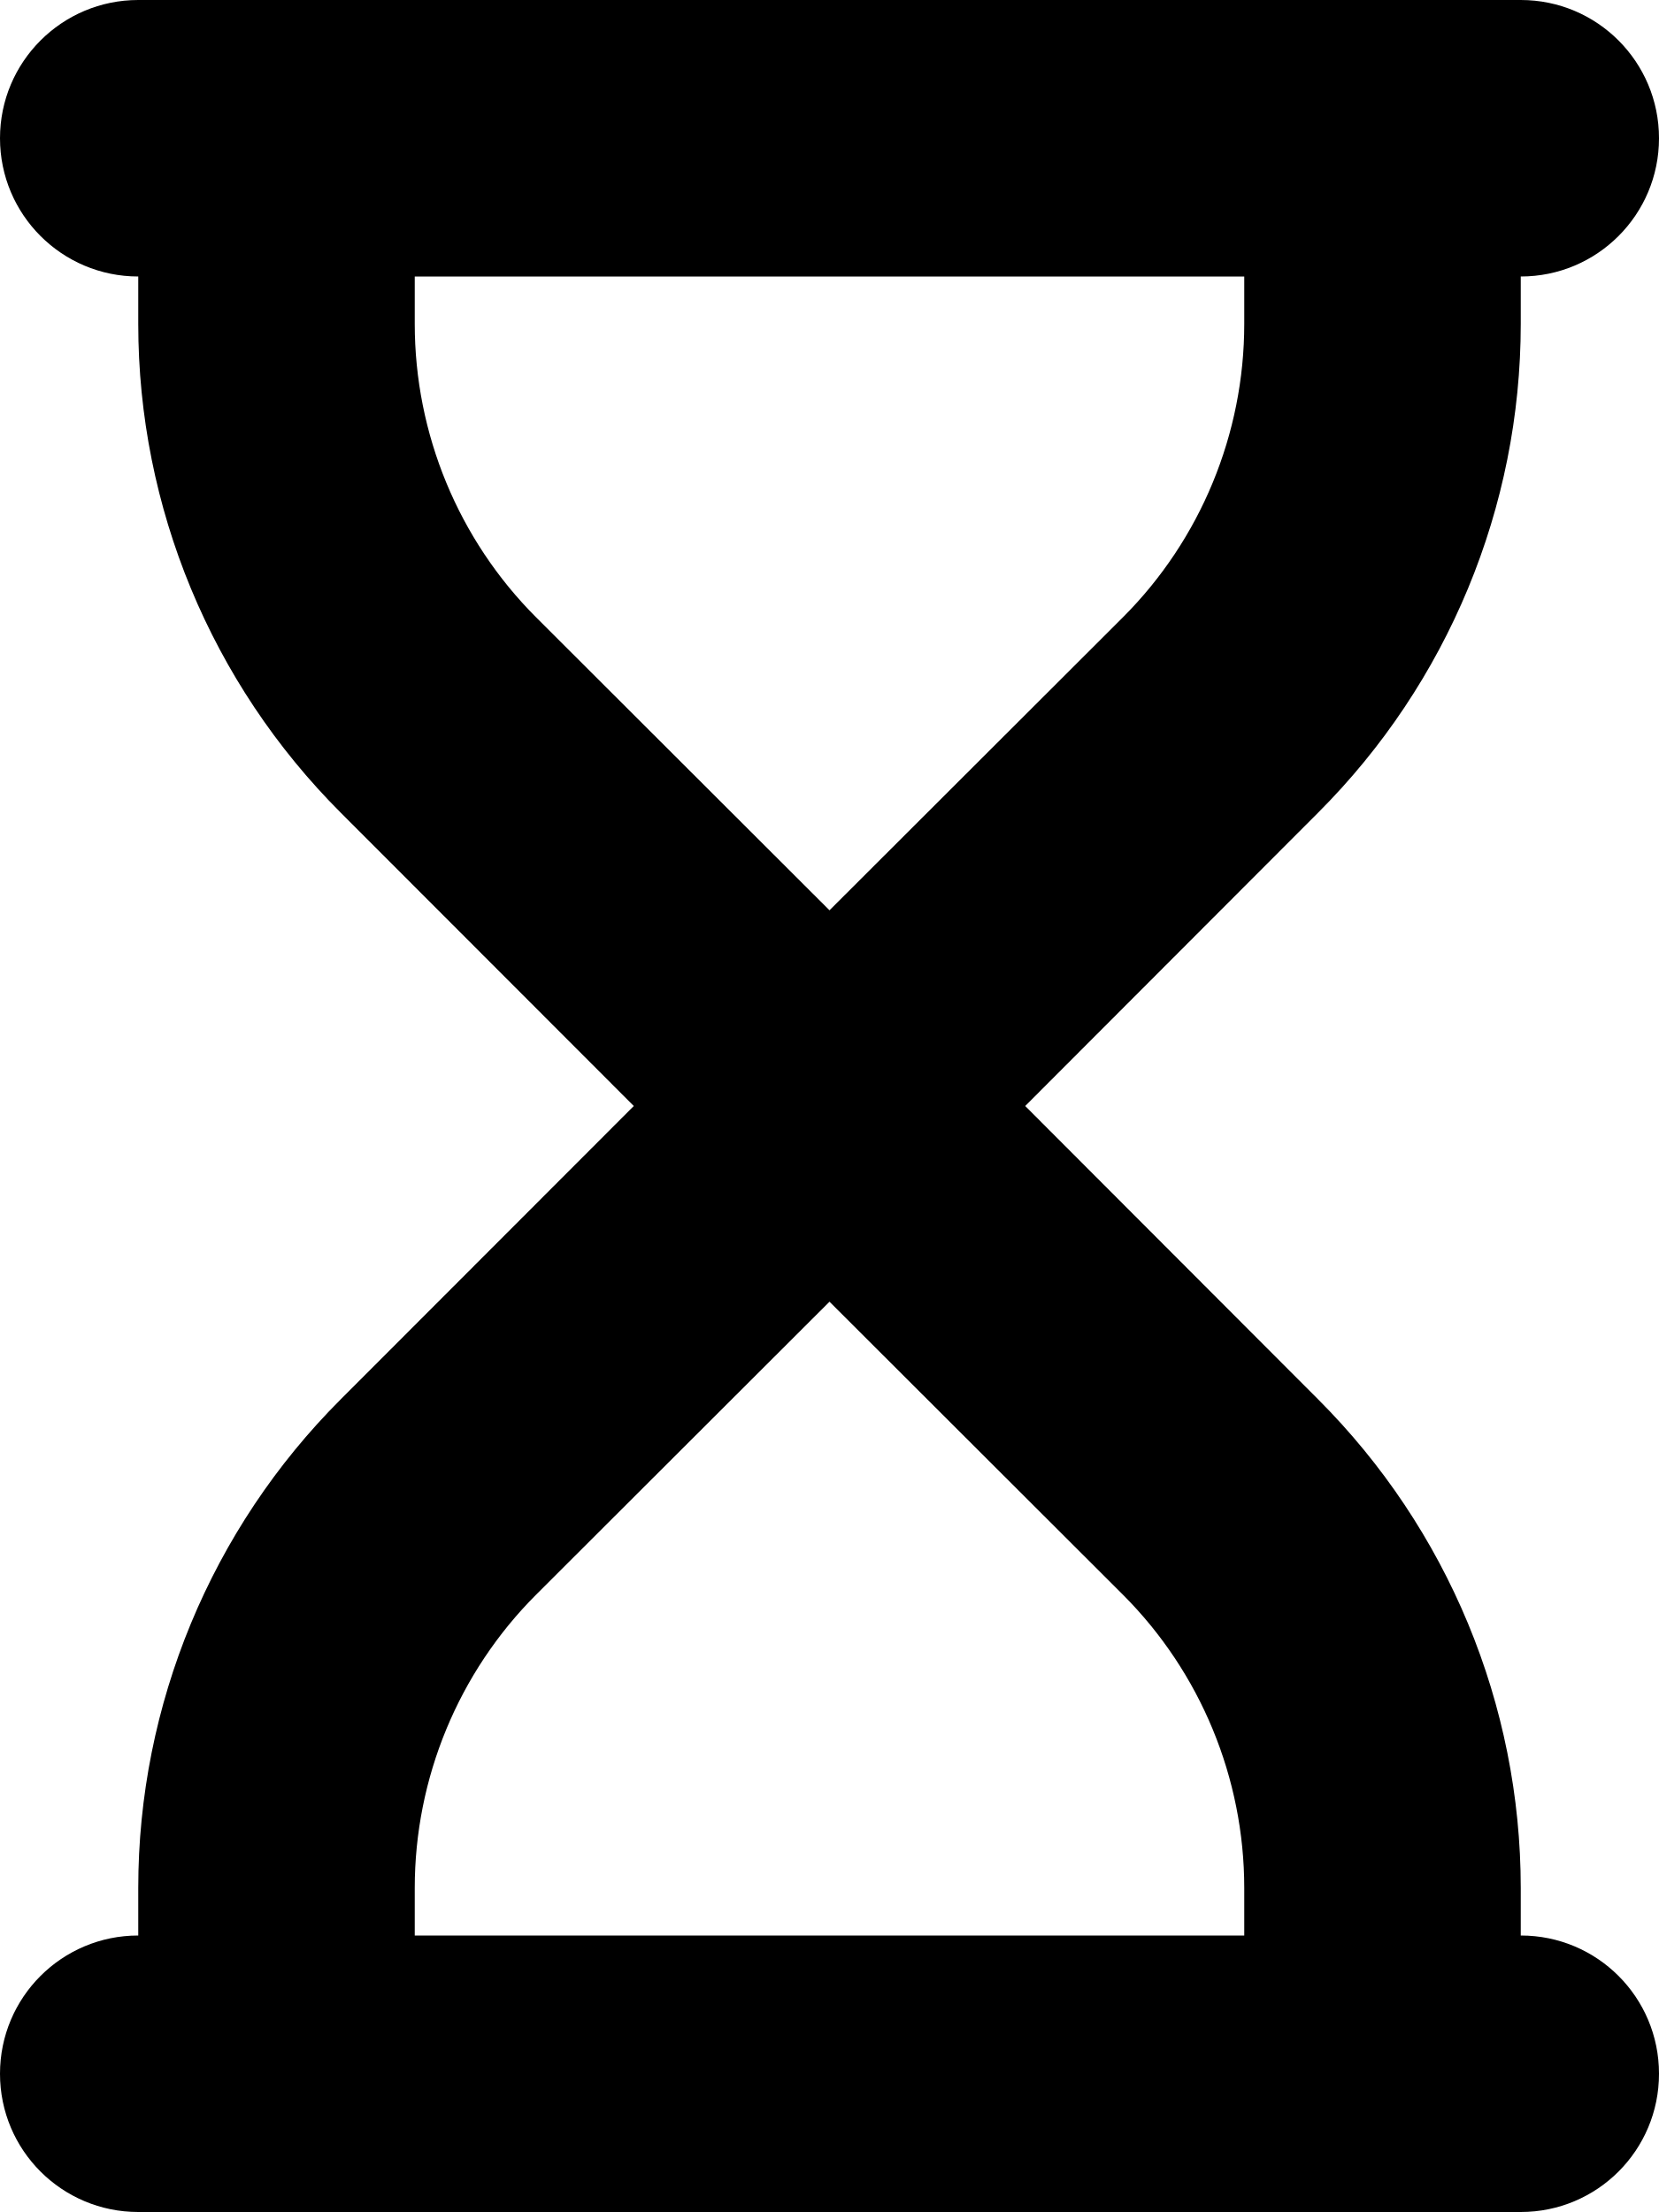
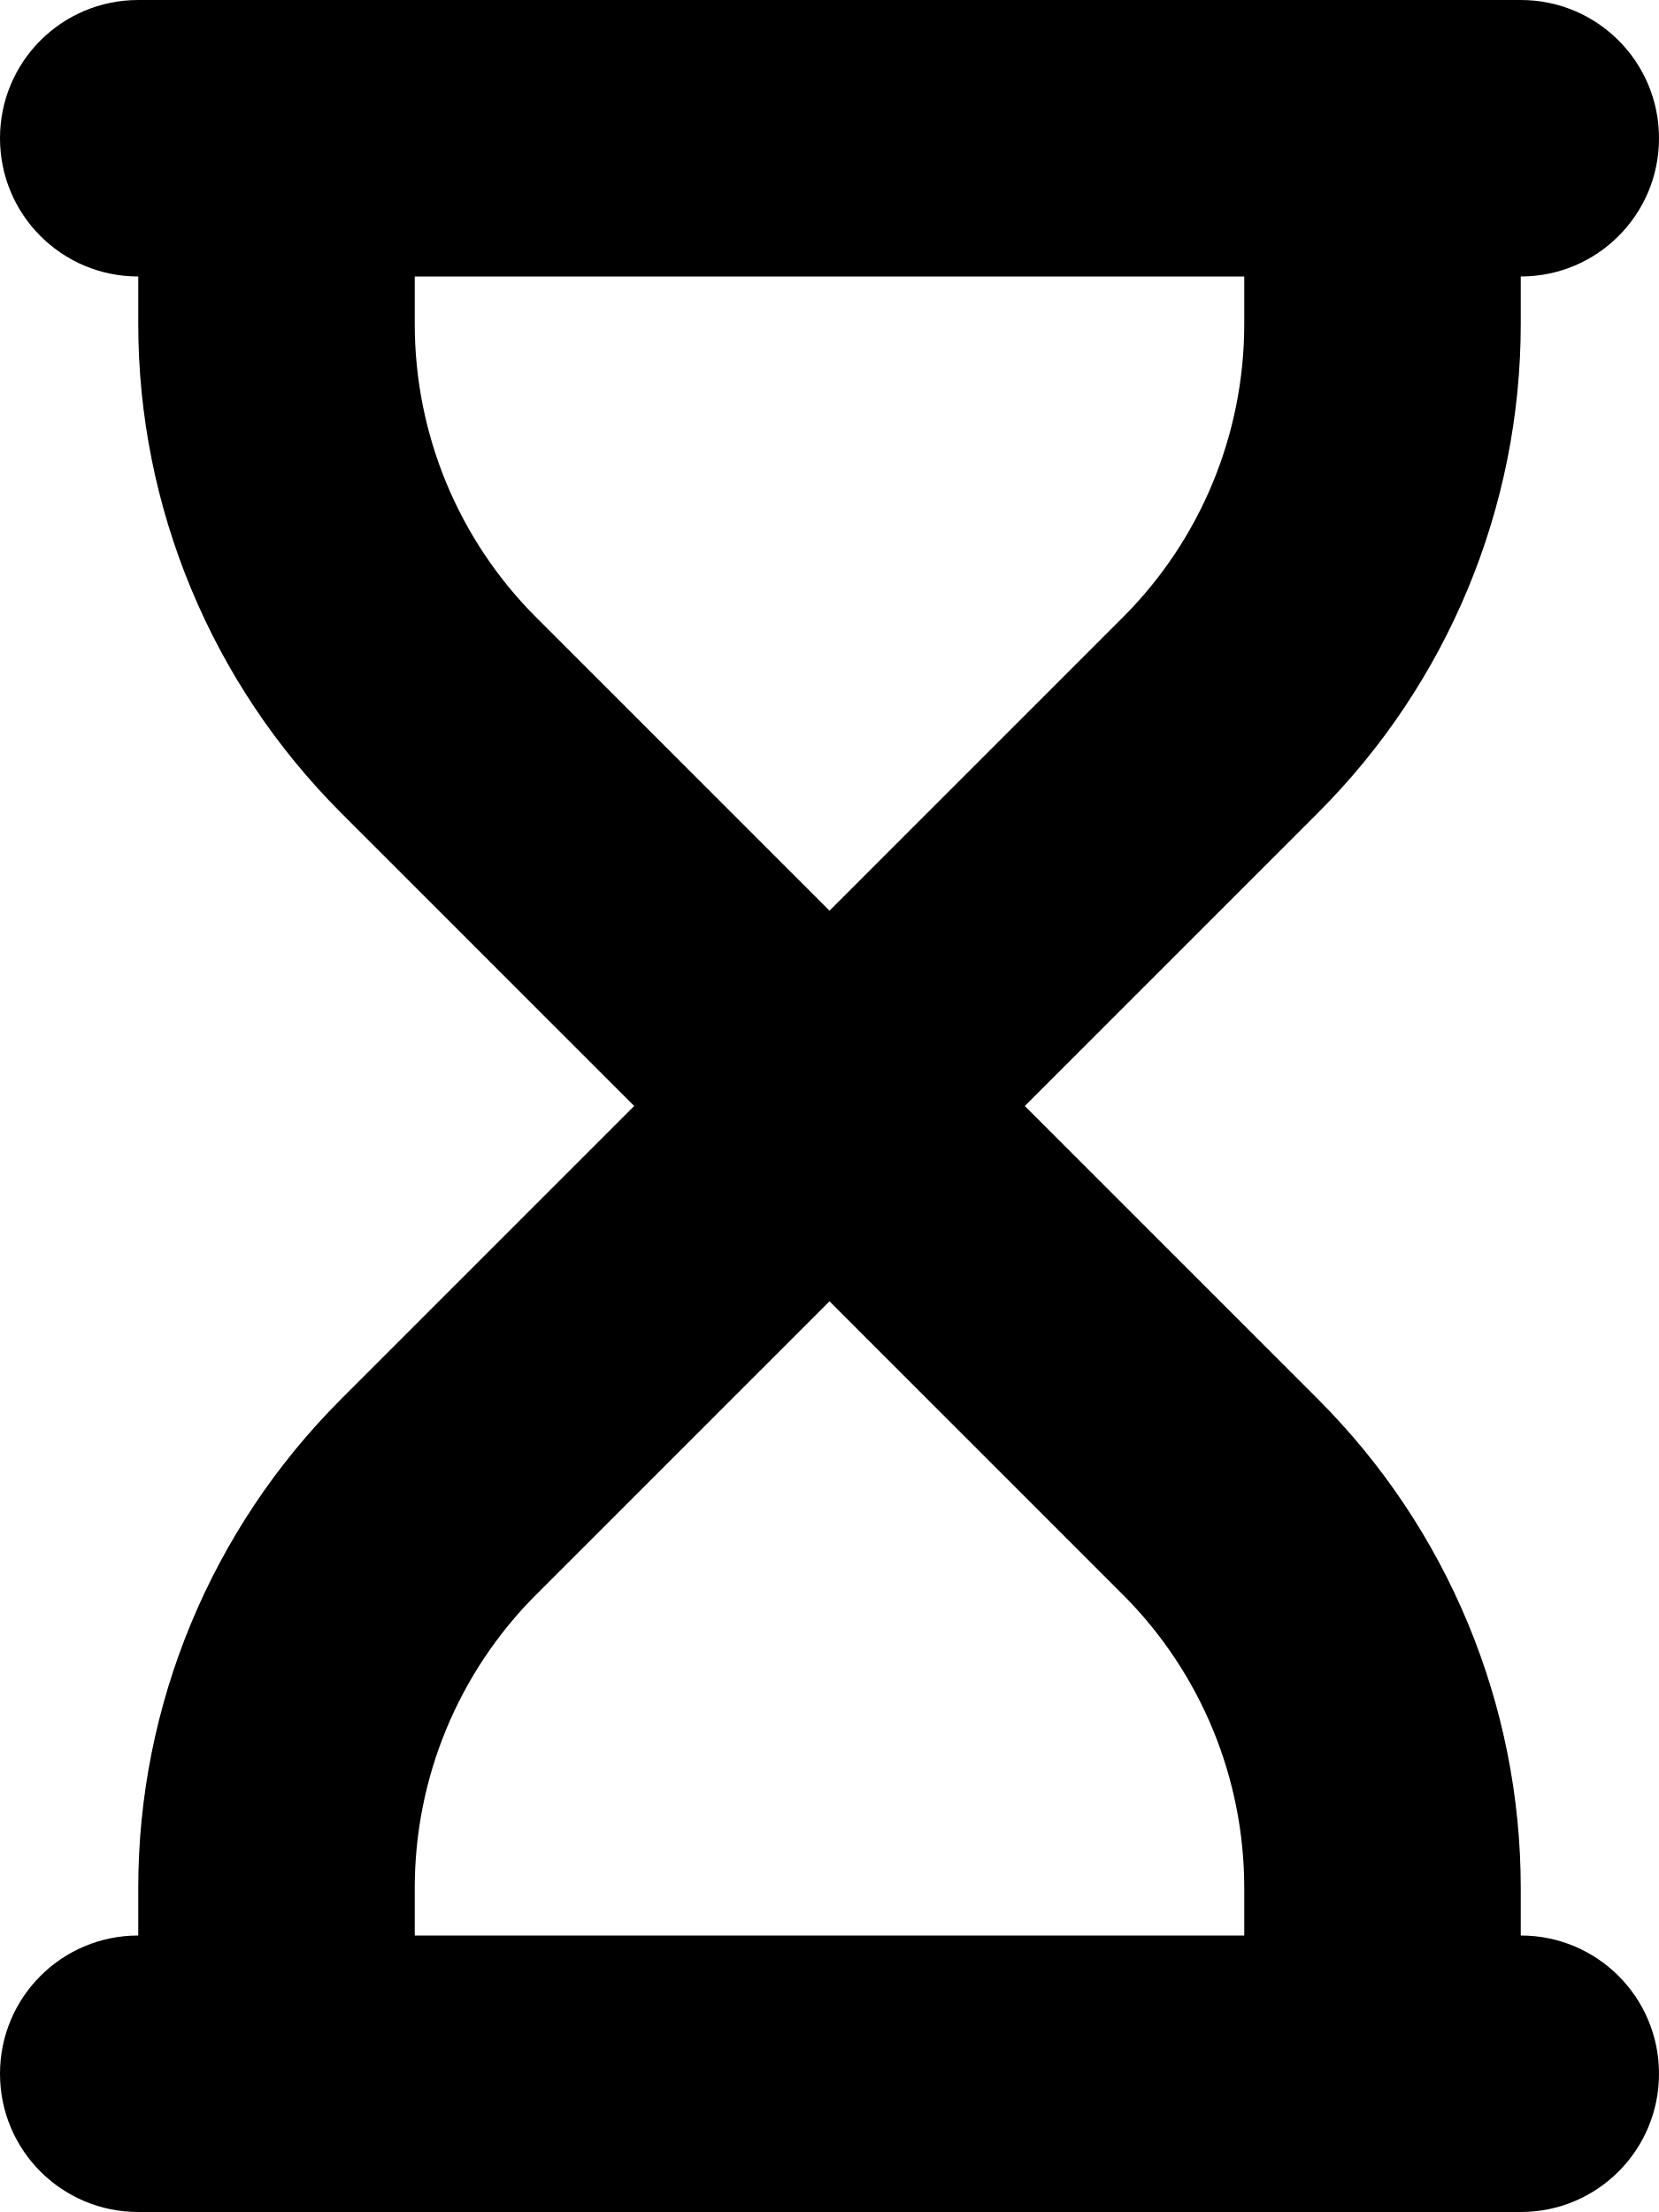
<svg xmlns="http://www.w3.org/2000/svg" viewBox="0 0 384 512">
-   <path d="M0 32C0 14.33 14.33 0 32 0H352C369.7 0 384 14.33 384 32C384 49.67 369.7 64 352 64V74.98C352 117.4 335.1 158.1 305.1 188.1L237.3 256L305.1 323.9C335.1 353.9 352 394.6 352 437V448C369.7 448 384 462.3 384 480C384 497.7 369.7 512 352 512H32C14.33 512 0 497.7 0 480C0 462.3 14.33 448 32 448V437C32 394.6 48.86 353.9 78.86 323.9L146.7 256L78.86 188.1C48.86 158.1 32 117.4 32 74.98V64C14.33 64 0 49.67 0 32zM96 64V74.98C96 100.4 106.1 124.9 124.1 142.9L192 210.7L259.9 142.9C277.9 124.9 288 100.4 288 74.98V64H96zM96 448H288V437C288 411.6 277.9 387.1 259.9 369.1L192 301.3L124.1 369.1C106.1 387.1 96 411.6 96 437V448z" />
+   <path fill="currentColor" d="M0 32C0 14.3 14.3 0 32 0L352 0c17.7 0 32 14.3 32 32s-14.3 32-32 32l0 11c0 42.4-16.9 83.1-46.9 113.1l-67.9 67.9 67.9 67.9c30 30 46.9 70.7 46.9 113.1l0 11c17.7 0 32 14.3 32 32s-14.3 32-32 32L32 512c-17.7 0-32-14.3-32-32s14.3-32 32-32l0-11c0-42.4 16.9-83.1 46.9-113.1l67.9-67.9-67.9-67.9C48.9 158.1 32 117.4 32 75l0-11C14.3 64 0 49.7 0 32zM96 64l0 11c0 25.5 10.1 49.9 28.1 67.9l67.9 67.9 67.9-67.9c18-18 28.1-42.4 28.1-67.9l0-11-192 0zm0 384l192 0 0-11c0-25.5-10.1-49.9-28.1-67.9l-67.9-67.9-67.9 67.9c-18 18-28.1 42.4-28.1 67.9l0 11z" />
</svg>
